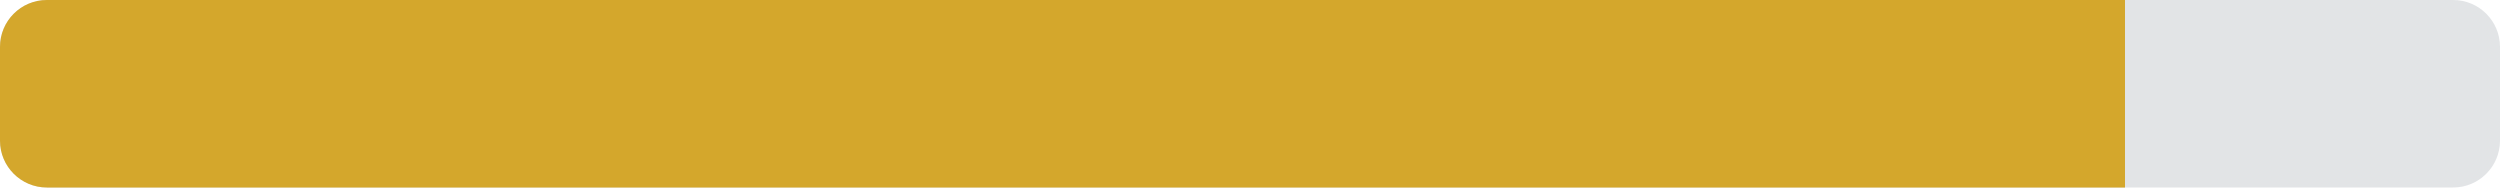
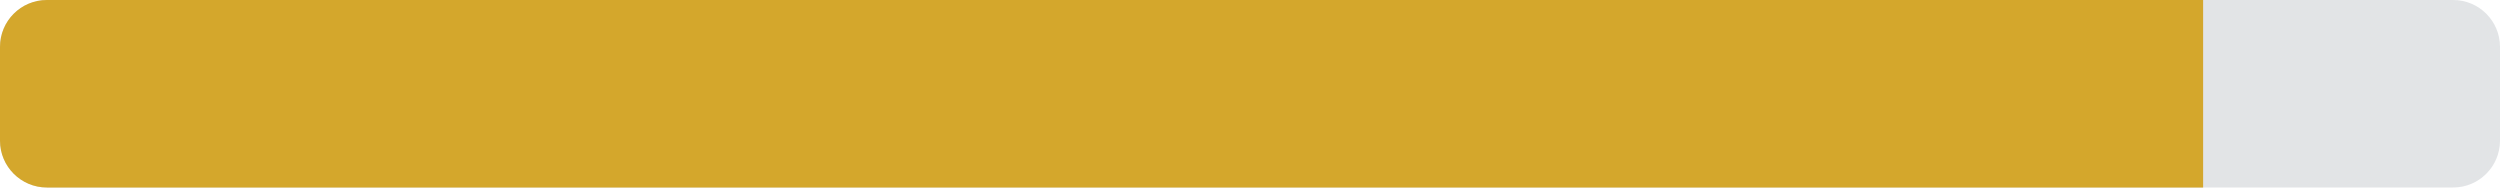
- <svg xmlns="http://www.w3.org/2000/svg" width="160" height="12" viewBox="0 0 160 12" role="img" aria-label="aws elasticache: 58 of 68 variables covered (partial)">
+ <svg xmlns="http://www.w3.org/2000/svg" width="160" height="12" viewBox="0 0 160 12" role="img" aria-label="aws elasticache: 60 of 68 variables covered (partial)">
  <clipPath id="r">
    <rect width="160" height="12" rx="3" />
  </clipPath>
  <g clip-path="url(#r)">
    <rect width="160" height="12" fill="#8c959f" fill-opacity="0.25" />
-     <rect width="136" height="12" fill="#d4a72c" />
+     <rect width="141" height="12" fill="#d4a72c" />
  </g>
</svg>
